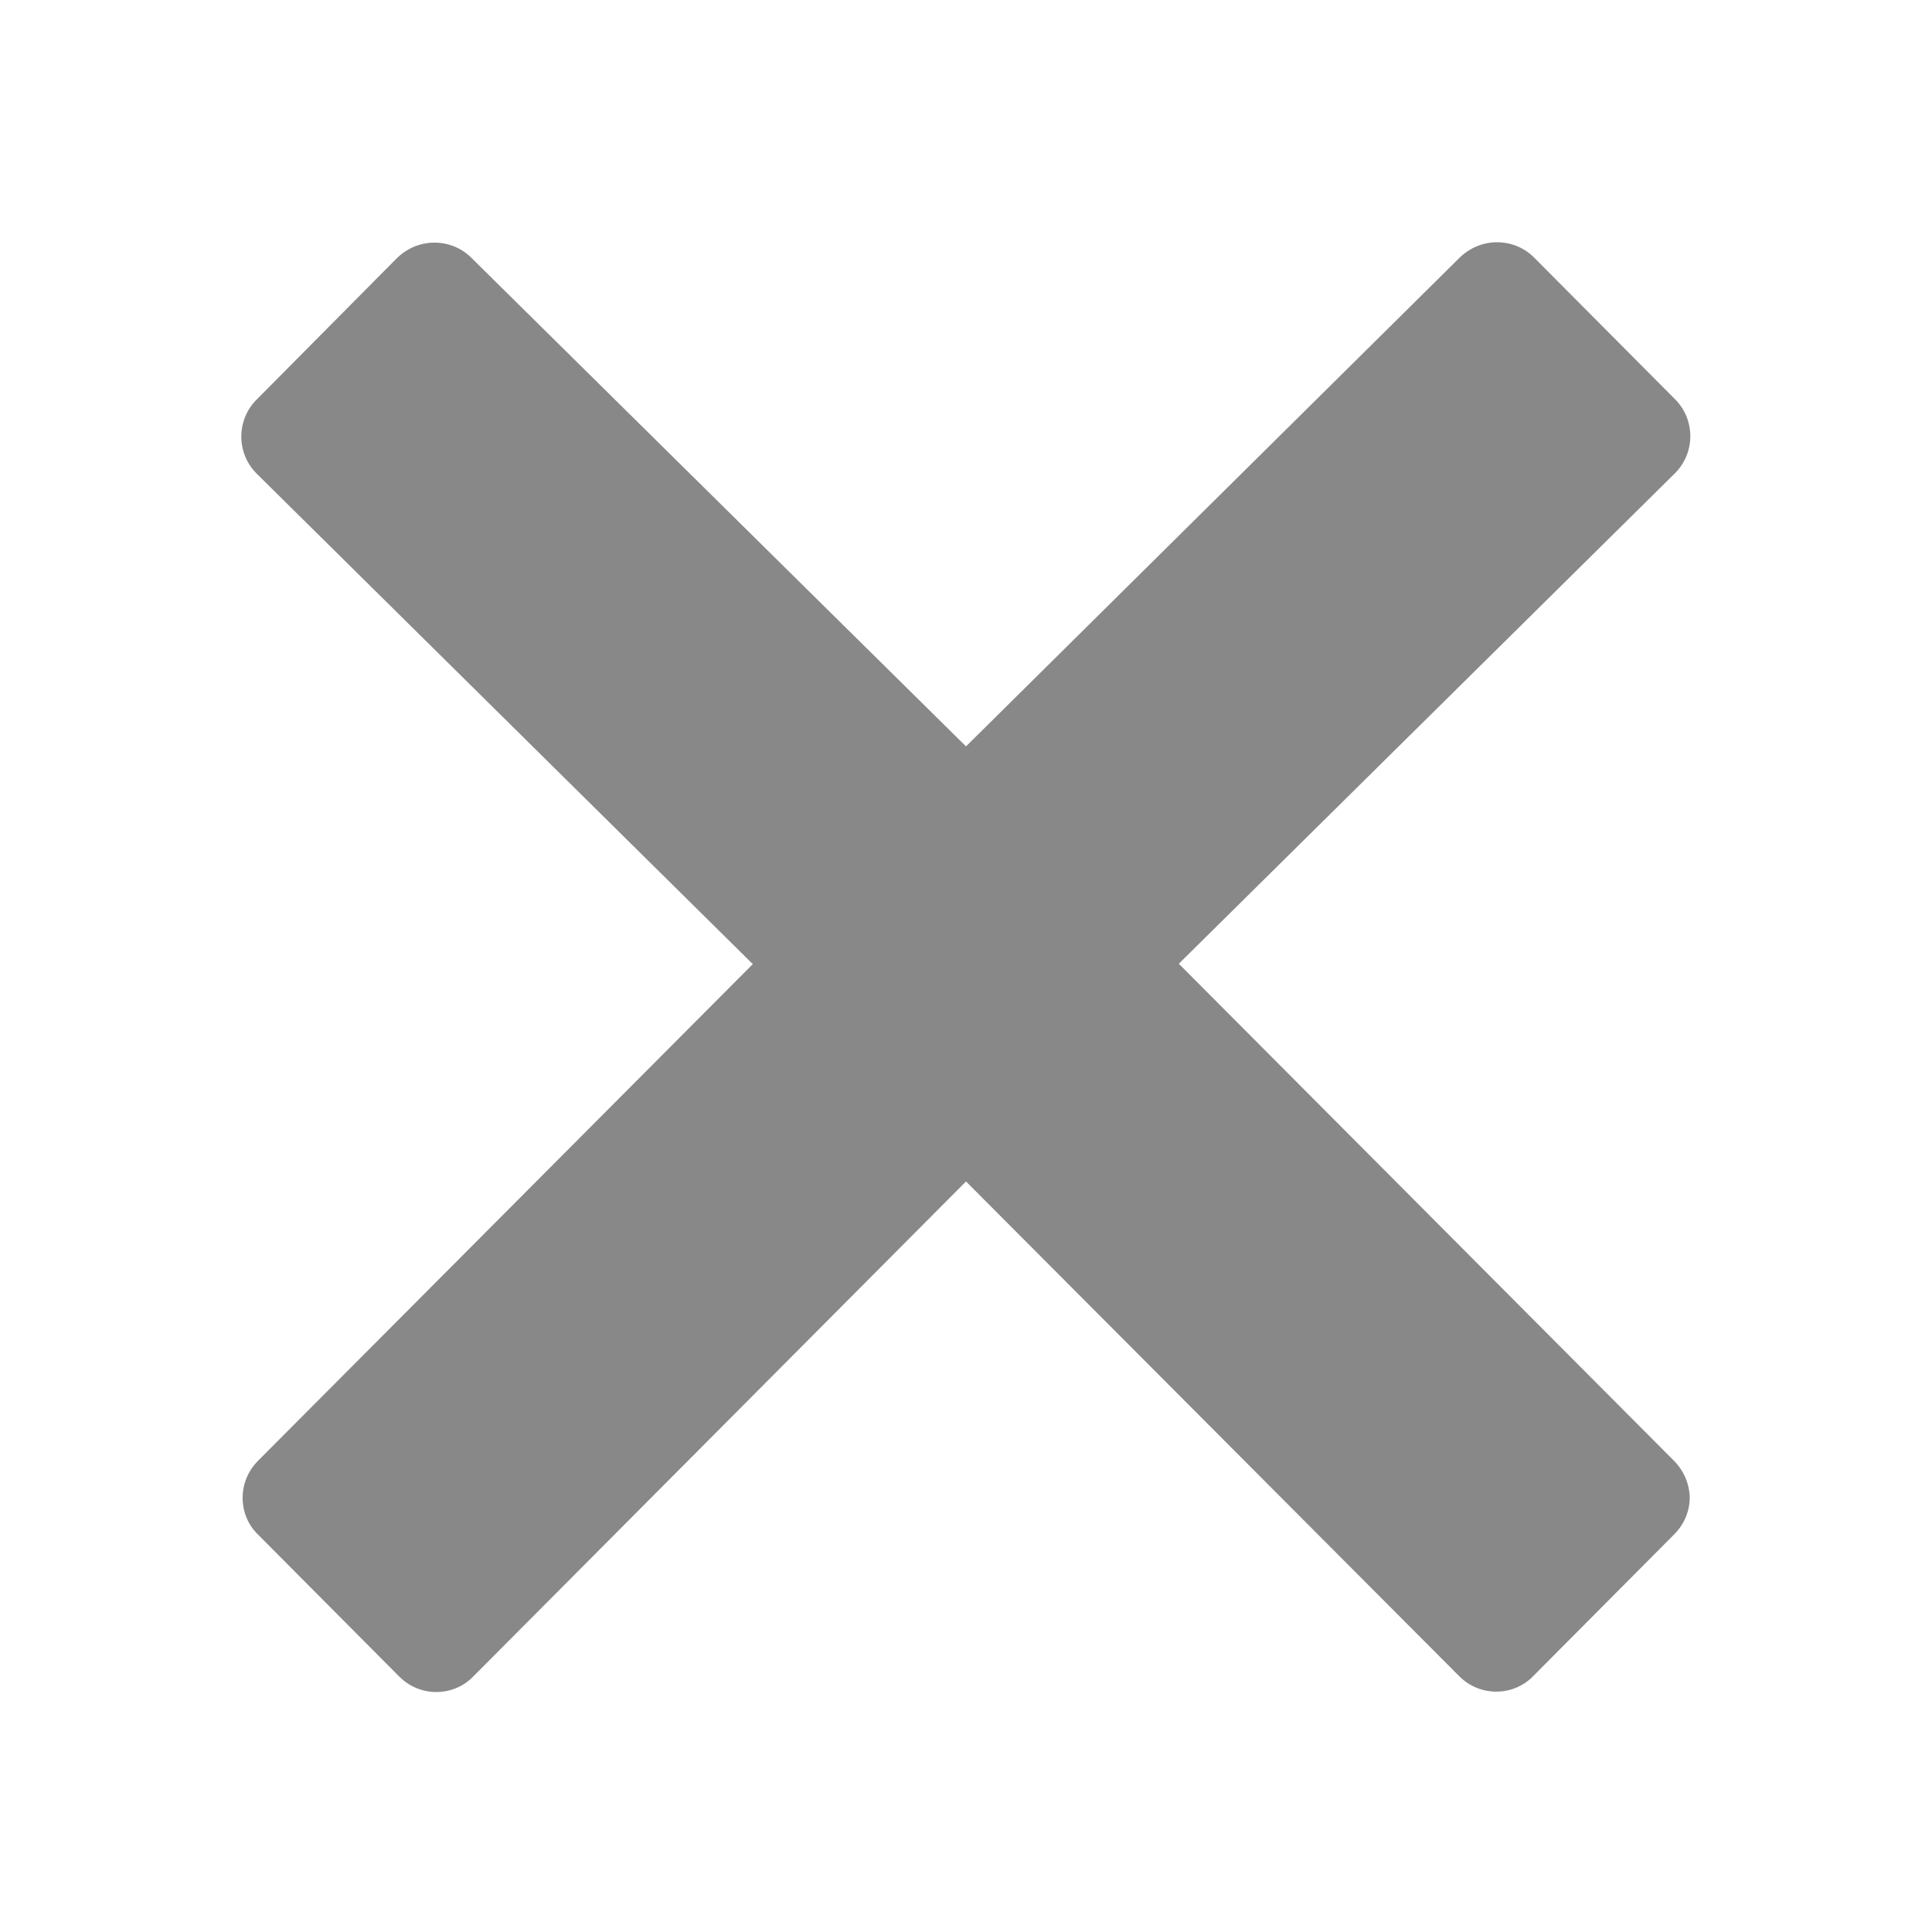
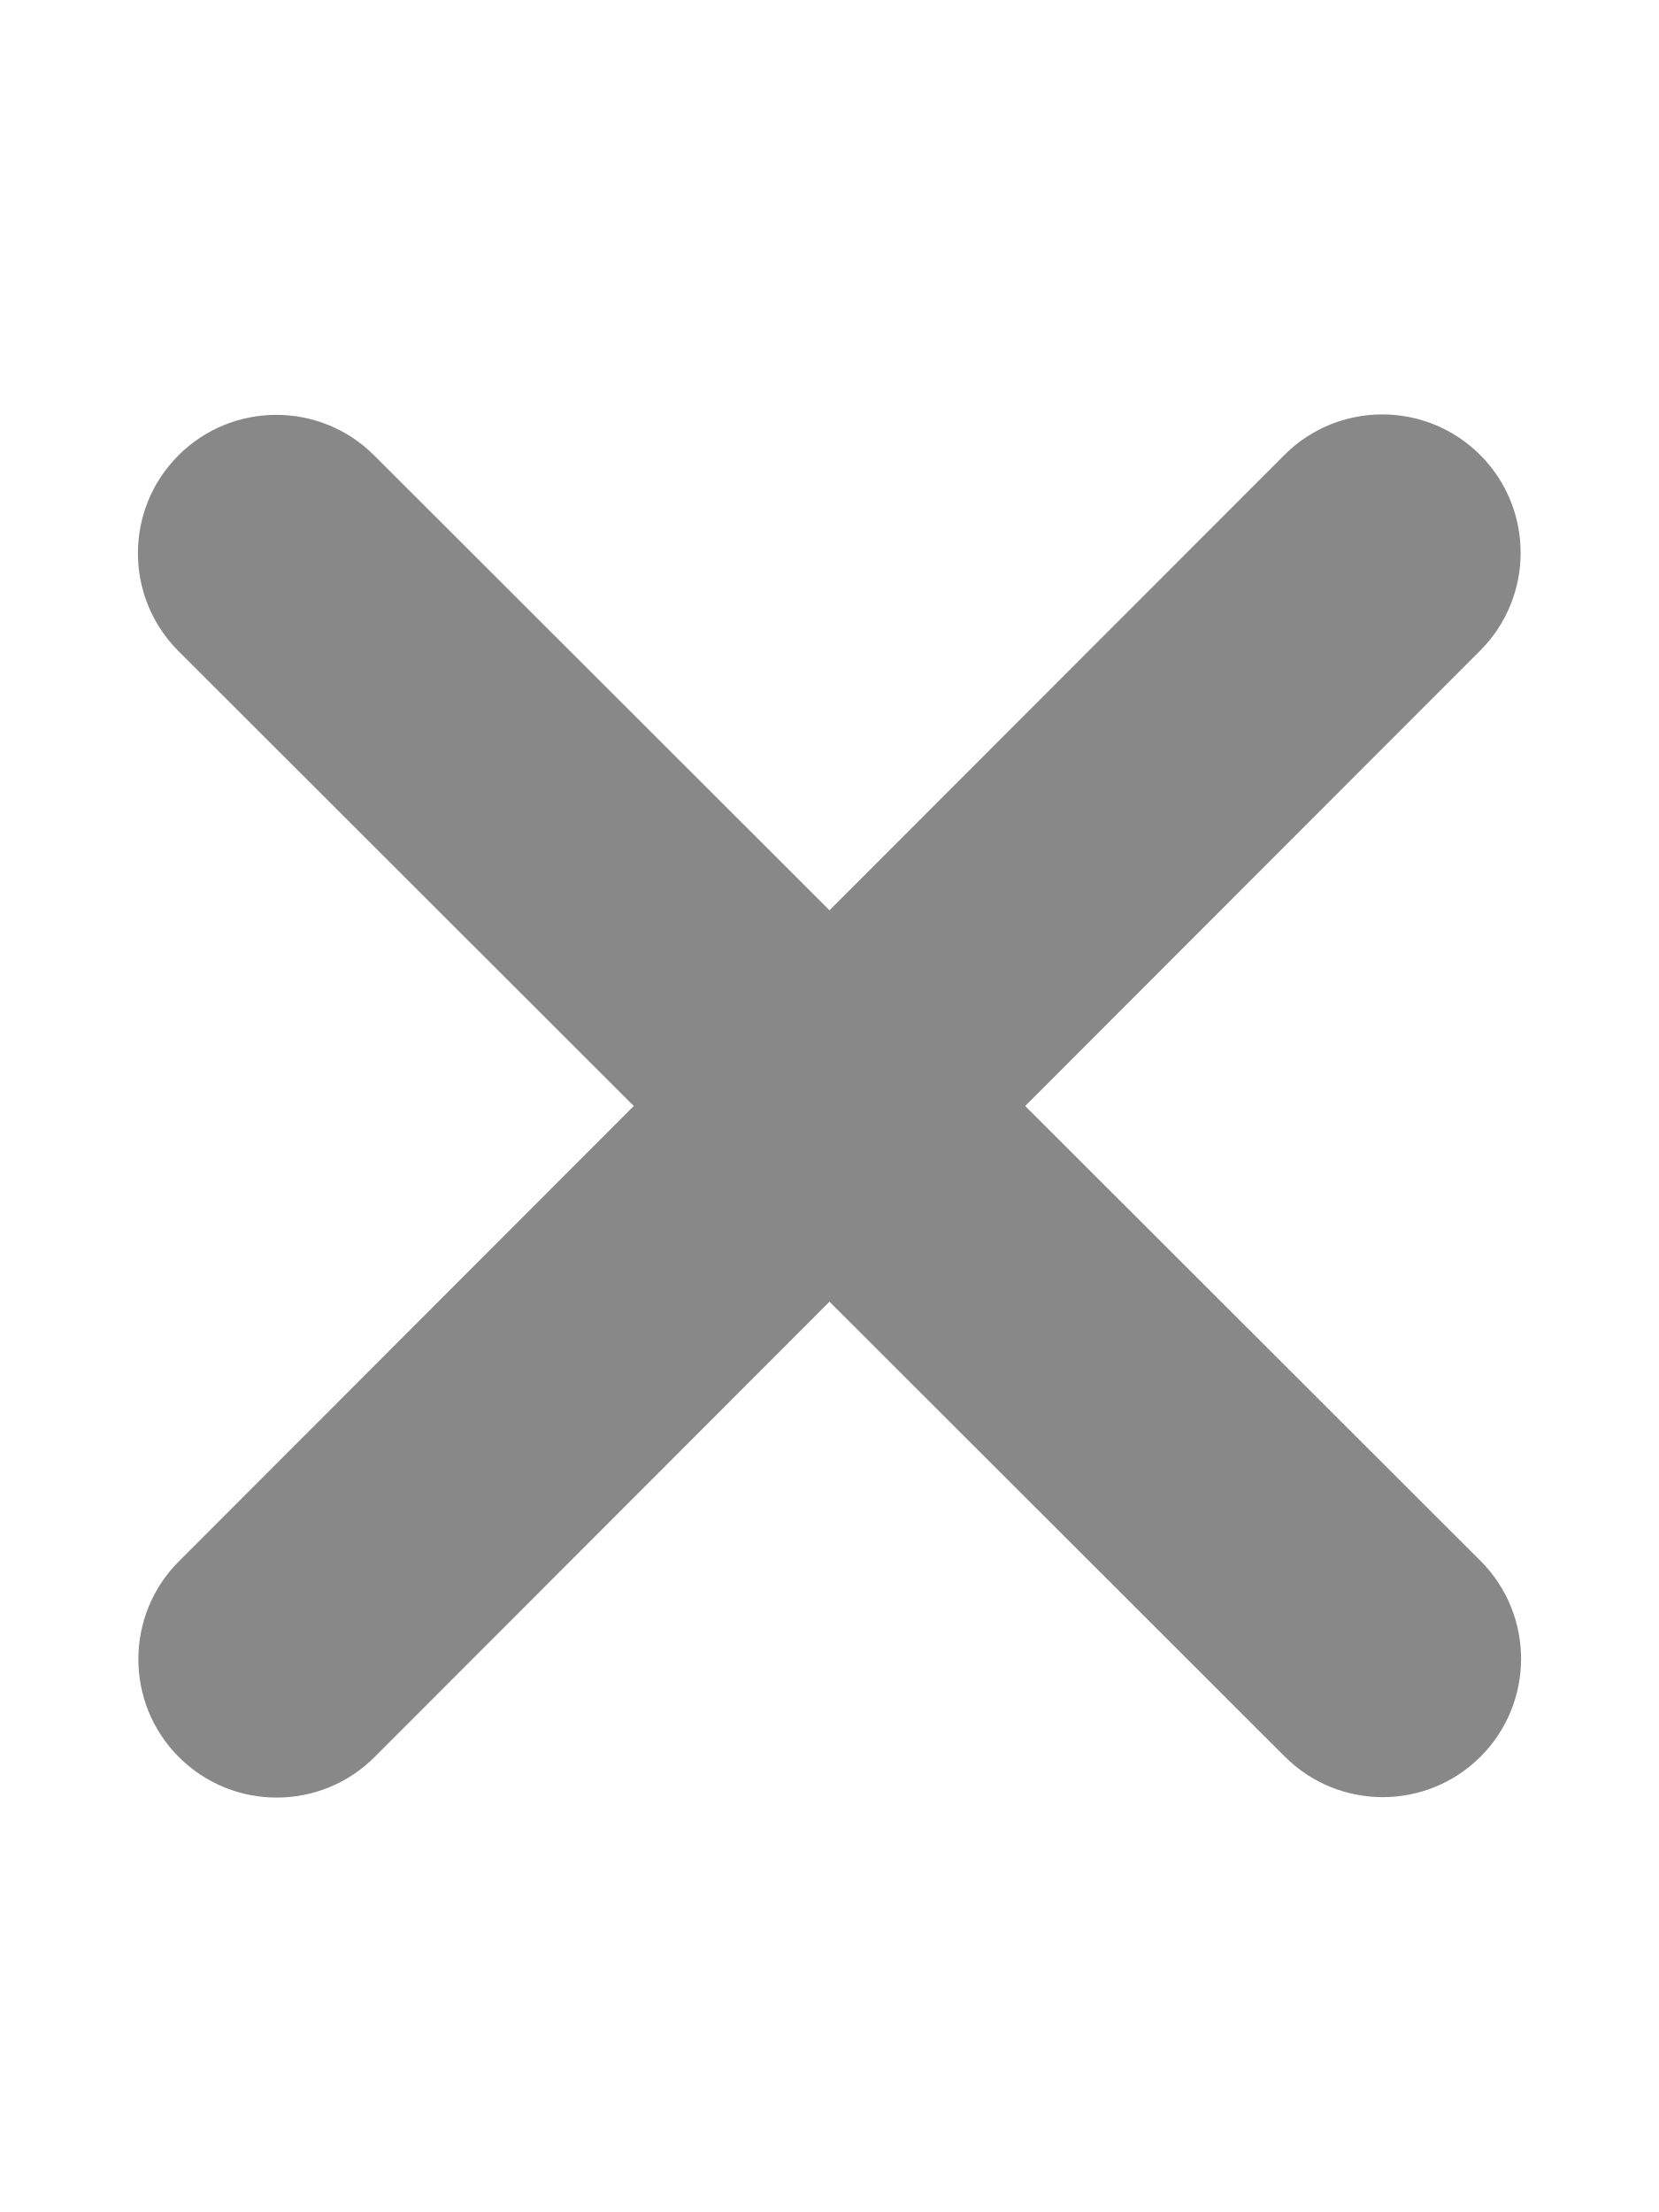
- <svg xmlns="http://www.w3.org/2000/svg" height="512px" id="Layer_1" style="enable-background:new 0 0 512 512;" version="1.1" viewBox="0 0 512 512" width="512px" xml:space="preserve">
-   <path fill="#888" d="M443.6,387.1L312.4,255.4l131.5-130c5.4-5.4,5.4-14.2,0-19.6l-37.4-37.6c-2.6-2.6-6.1-4-9.8-4c-3.7,0-7.2,1.5-9.8,4  L256,197.8L124.9,68.3c-2.6-2.6-6.1-4-9.8-4c-3.7,0-7.2,1.5-9.8,4L68,105.9c-5.4,5.4-5.4,14.2,0,19.6l131.5,130L68.4,387.1  c-2.6,2.6-4.1,6.1-4.1,9.8c0,3.7,1.4,7.2,4.1,9.8l37.4,37.6c2.7,2.7,6.2,4.1,9.8,4.1c3.5,0,7.1-1.3,9.8-4.1L256,313.1l130.7,131.1  c2.7,2.7,6.2,4.1,9.8,4.1c3.5,0,7.1-1.3,9.8-4.1l37.4-37.6c2.6-2.6,4.1-6.1,4.1-9.8C447.7,393.2,446.2,389.7,443.6,387.1z" />
+ <svg xmlns="http://www.w3.org/2000/svg" viewBox="0 0 384 512">
+   <path fill="#888" d="M342.6 150.6c12.5-12.5 12.5-32.8 0-45.3s-32.8-12.5-45.3 0L192 210.7 86.6 105.4c-12.5-12.5-32.8-12.5-45.3 0s-12.5 32.8 0 45.3L146.7 256 41.4 361.4c-12.5 12.5-12.5 32.8 0 45.3s32.8 12.5 45.3 0L192 301.3 297.4 406.6c12.5 12.5 32.8 12.5 45.3 0s12.5-32.8 0-45.3L237.3 256 342.6 150.6z" />
</svg>
